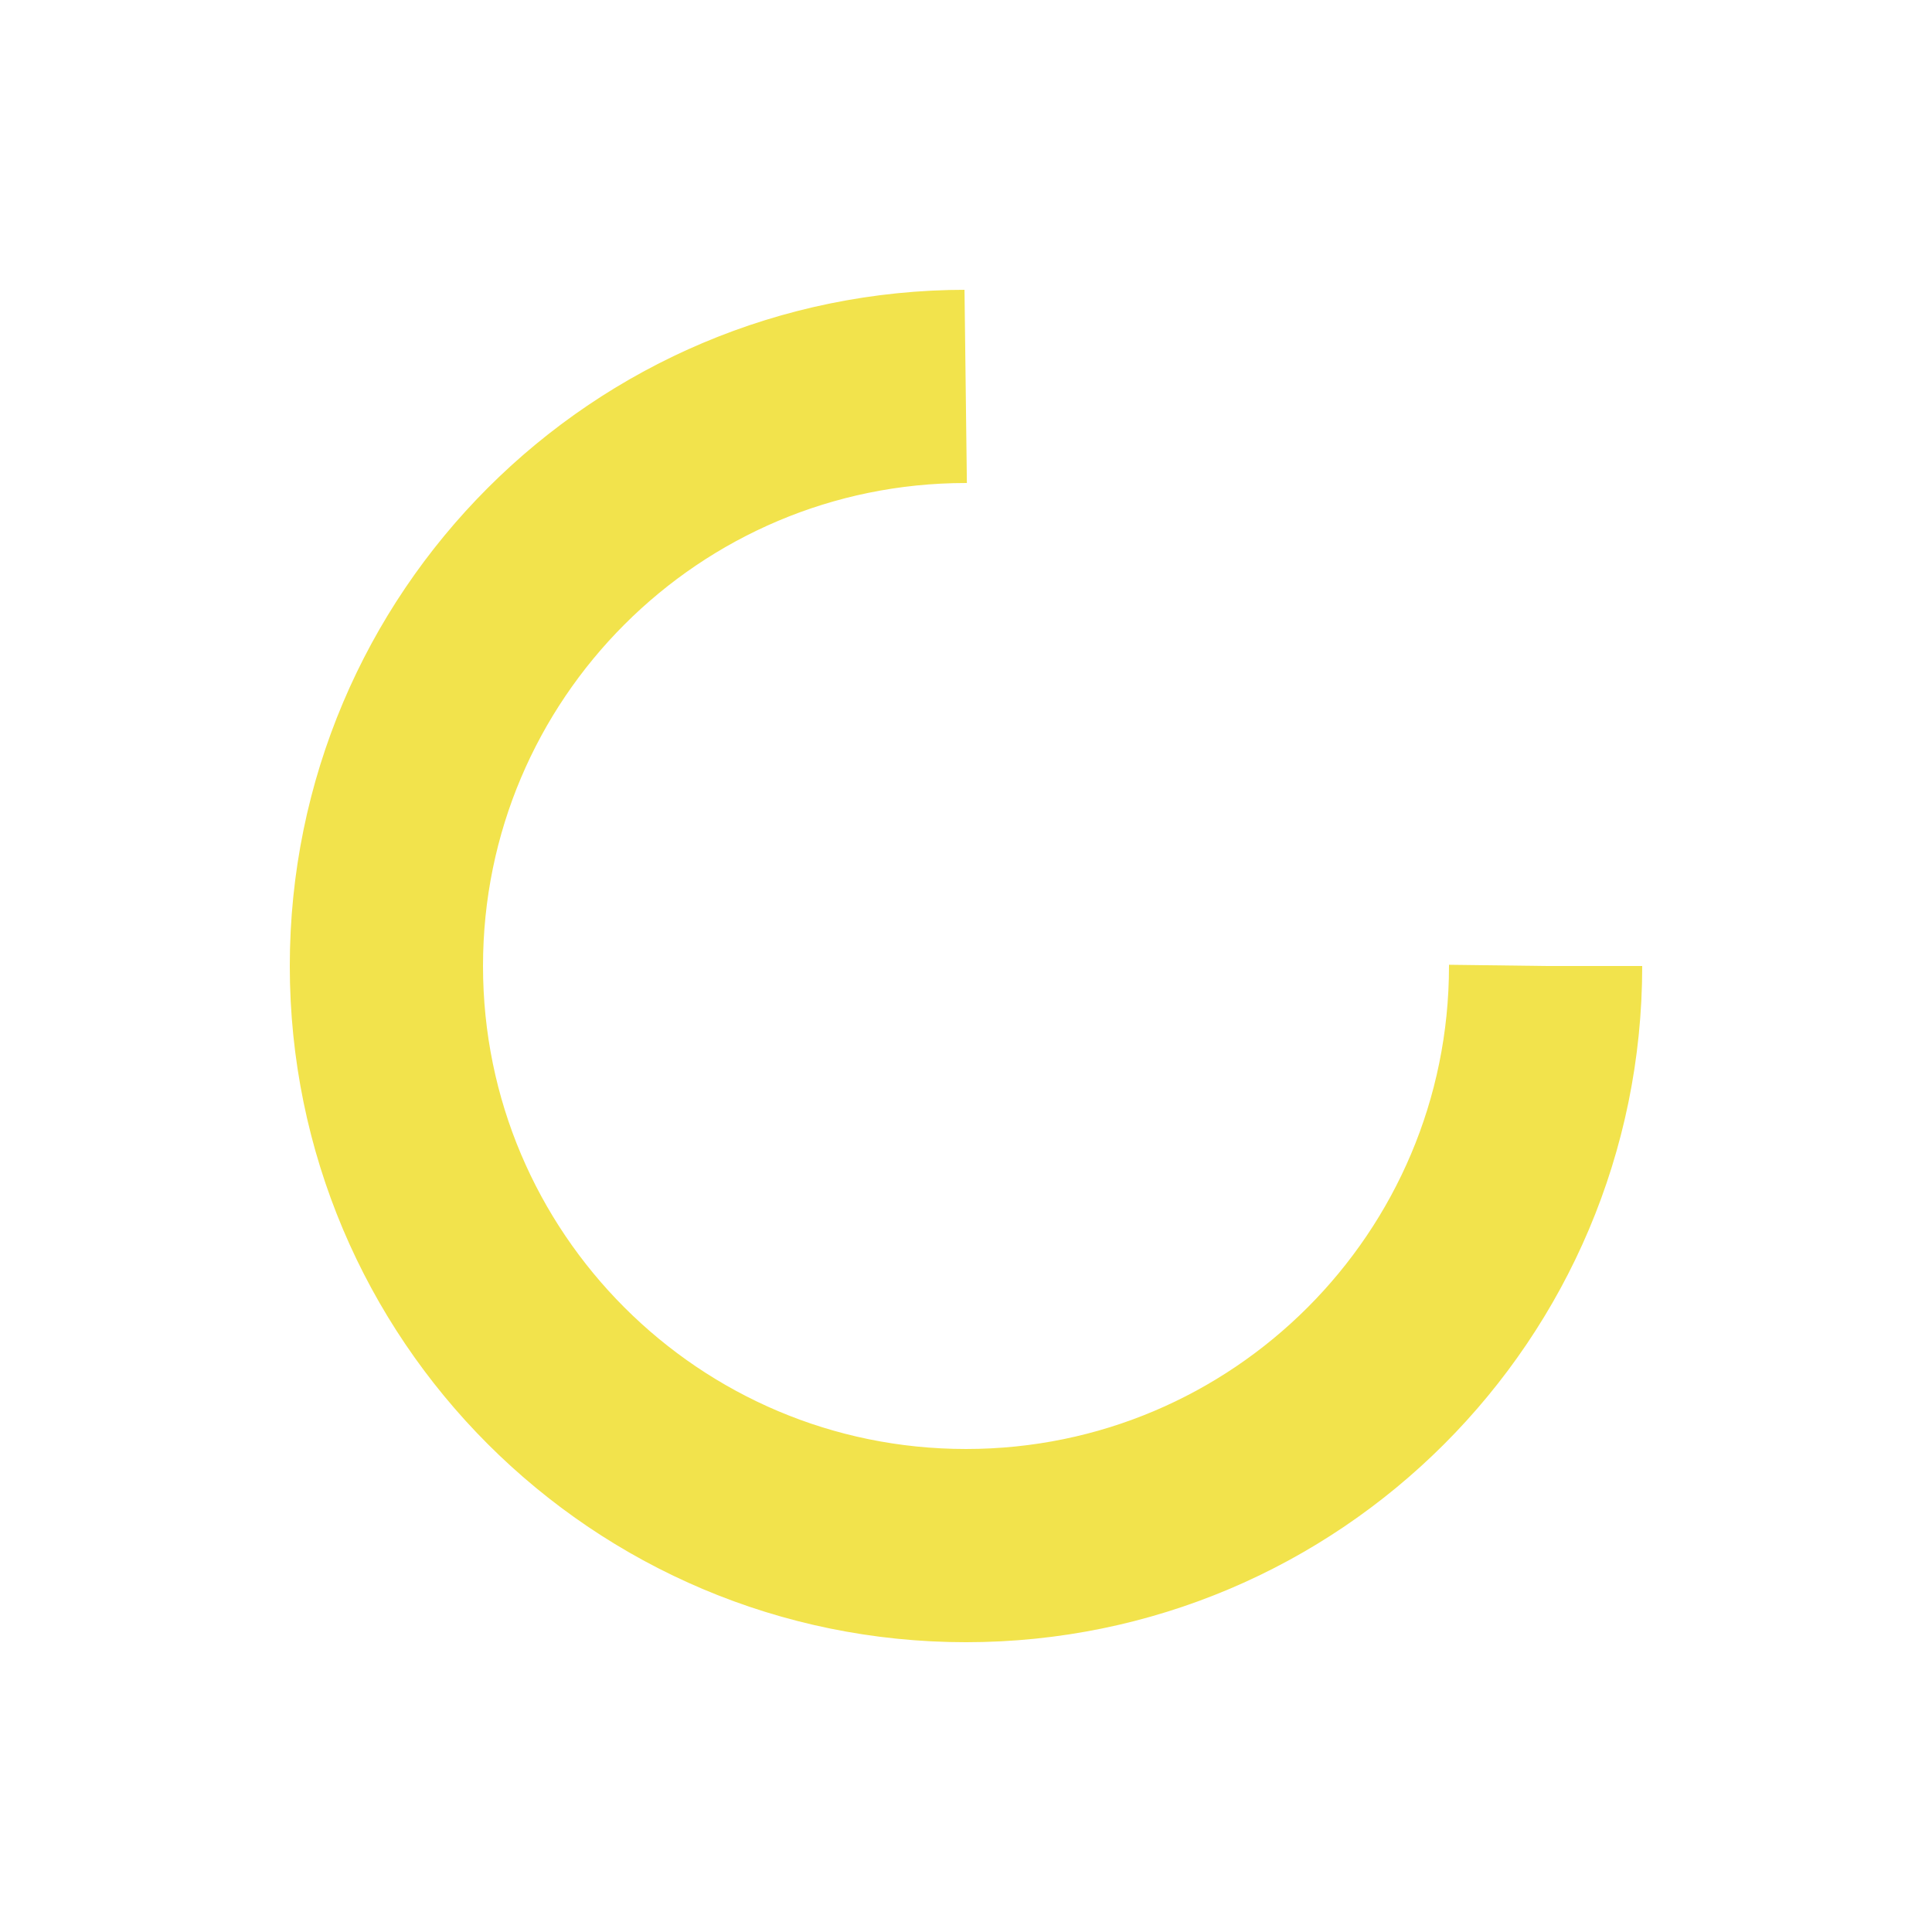
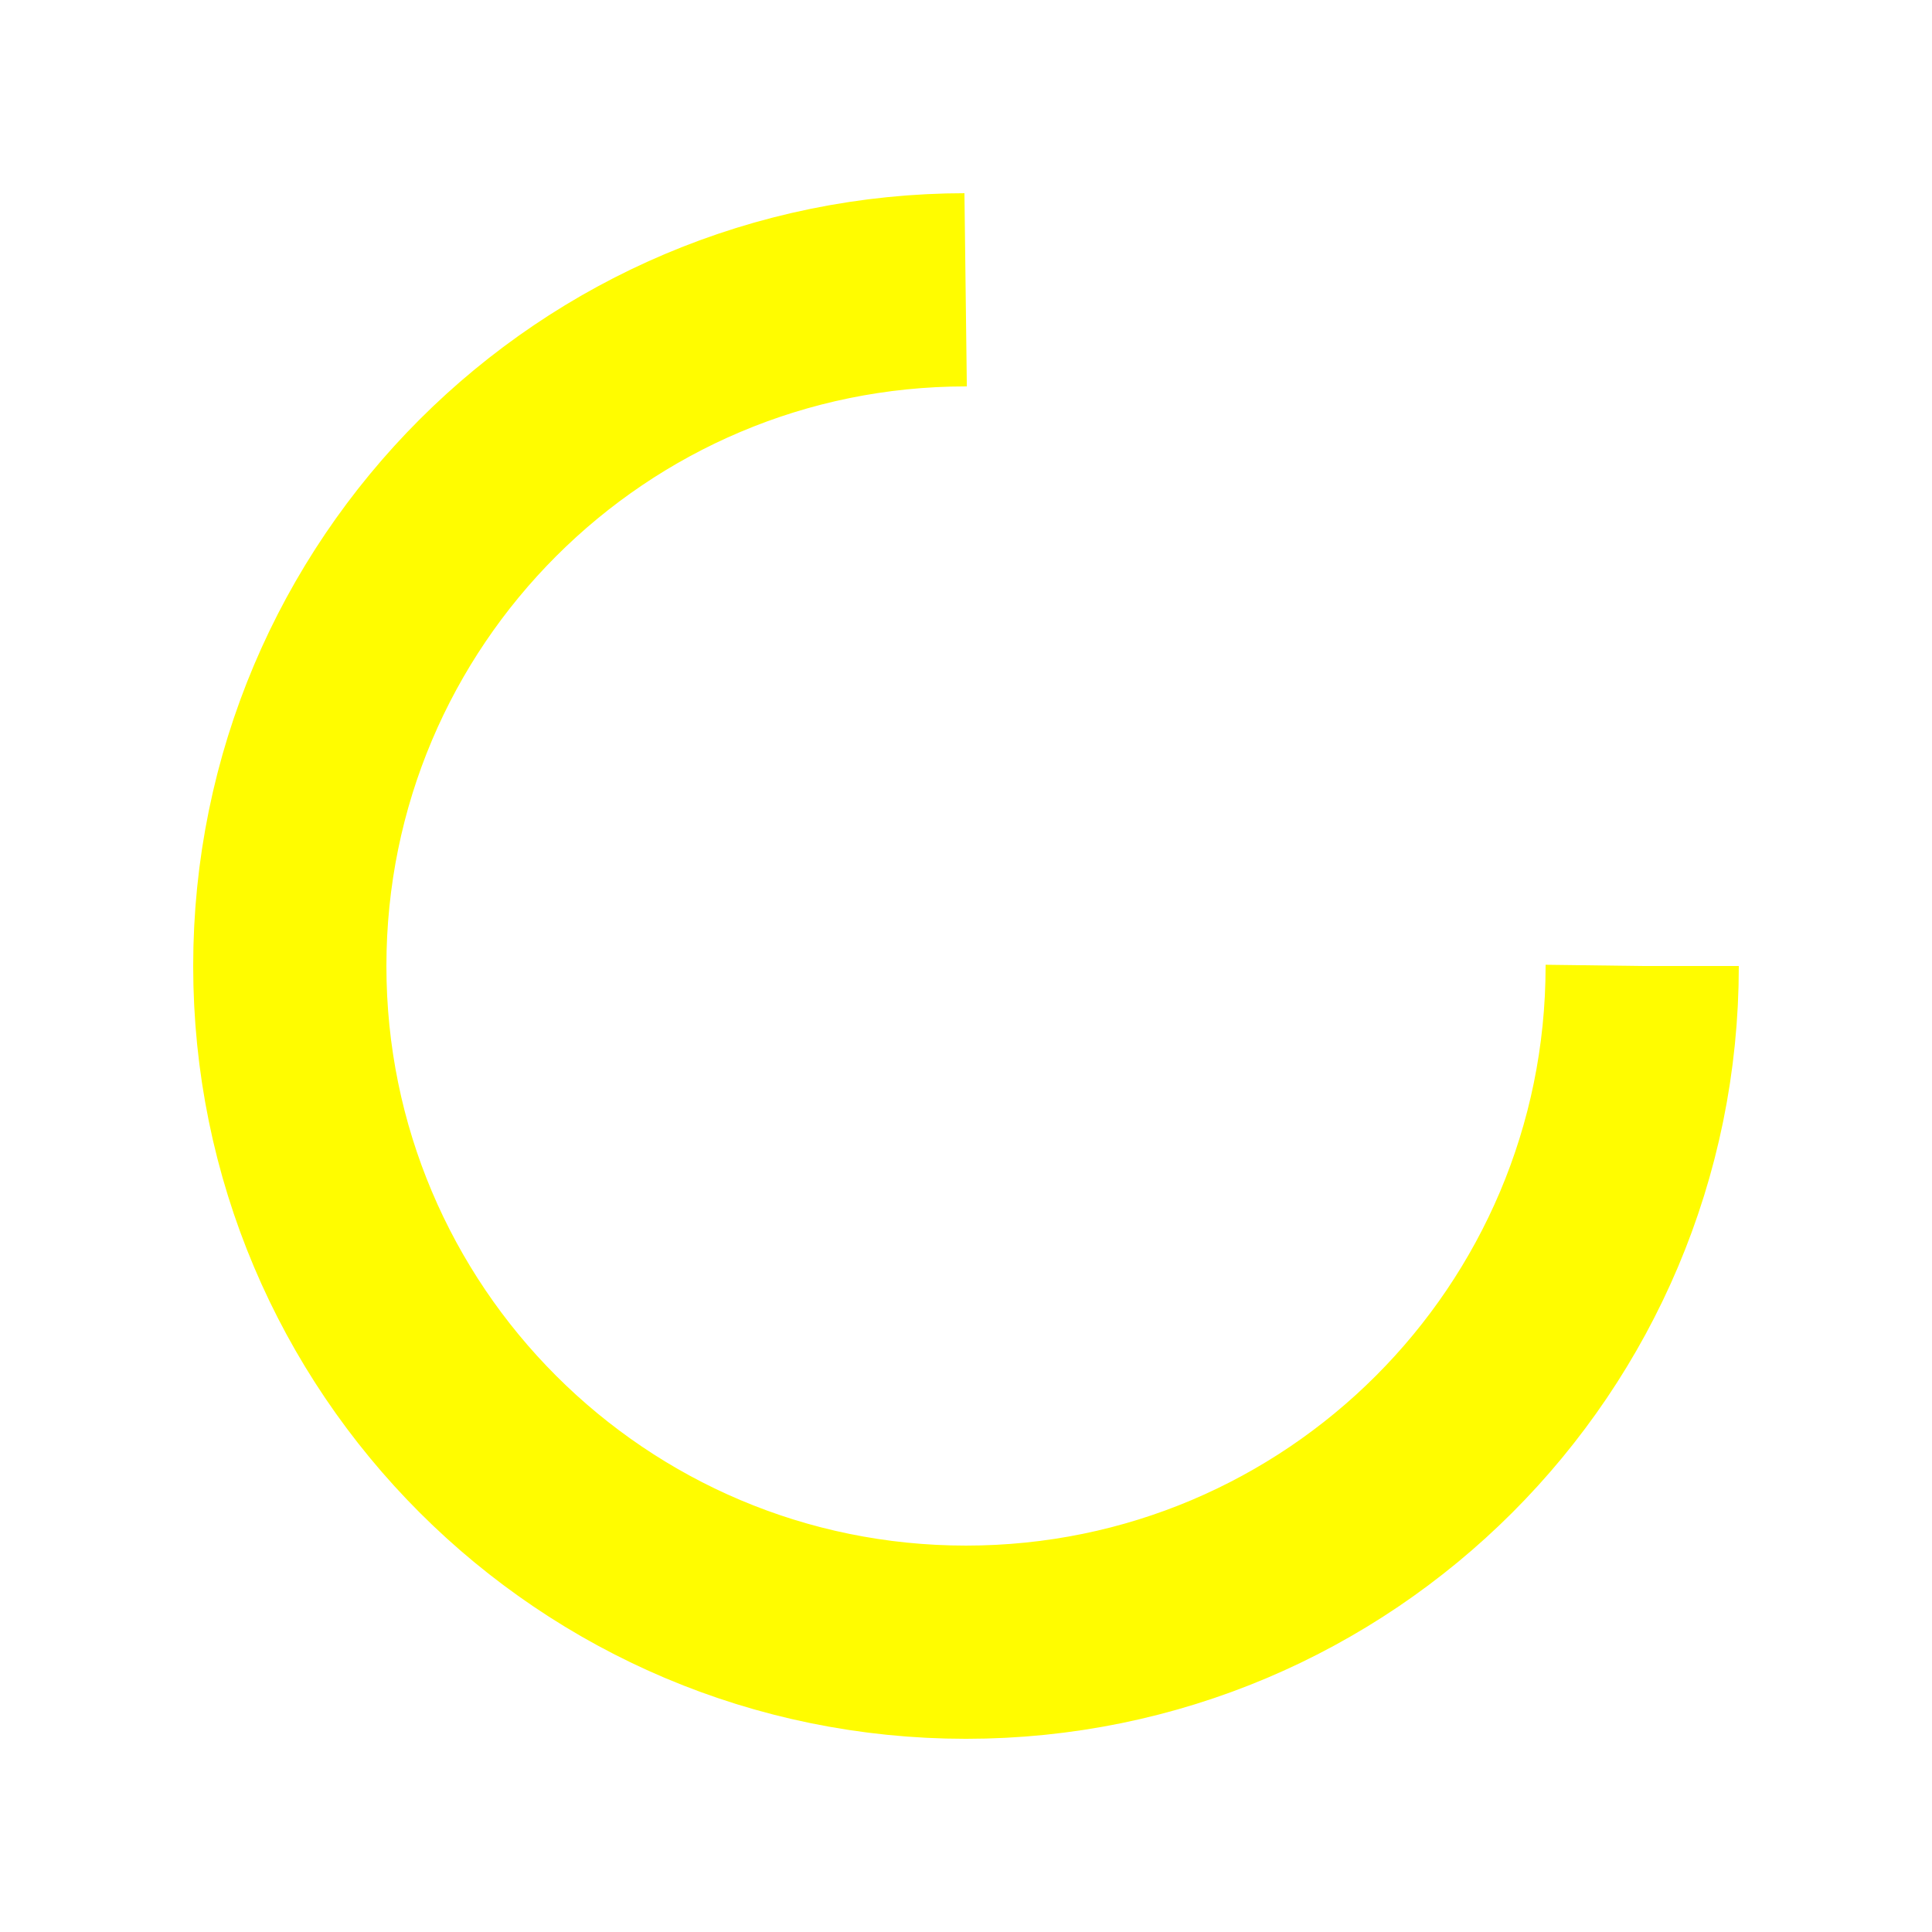
- <svg xmlns="http://www.w3.org/2000/svg" viewBox="0 0 100 100" preserveAspectRatio="xMidYMid" style="shape-rendering: auto; display: block; background: rgb(255, 255, 255);" width="198" height="198">
+ <svg xmlns="http://www.w3.org/2000/svg" viewBox="0 0 100 100" preserveAspectRatio="xMidYMid" style="shape-rendering: auto; display: block; background: rgb(255, 255, 255);" width="200" height="200">
  <g>
-     <circle stroke-dasharray="141.372 49.124" r="30" stroke-width="10" stroke="#f2e34c" fill="none" cy="50" cx="50">
-       <animateTransform keyTimes="0;1" values="0 50 50;360 50 50" dur="0.952s" repeatCount="indefinite" type="rotate" attributeName="transform" />
+     <circle stroke-dasharray="164.934 56.978" r="35" stroke-width="10" stroke="#fffc00" fill="none" cy="50" cx="50">
+       <animateTransform keyTimes="0;1" values="0 50 50;360 50 50" dur="1s" repeatCount="indefinite" type="rotate" attributeName="transform" />
    </circle>
    <g />
  </g>
</svg>
